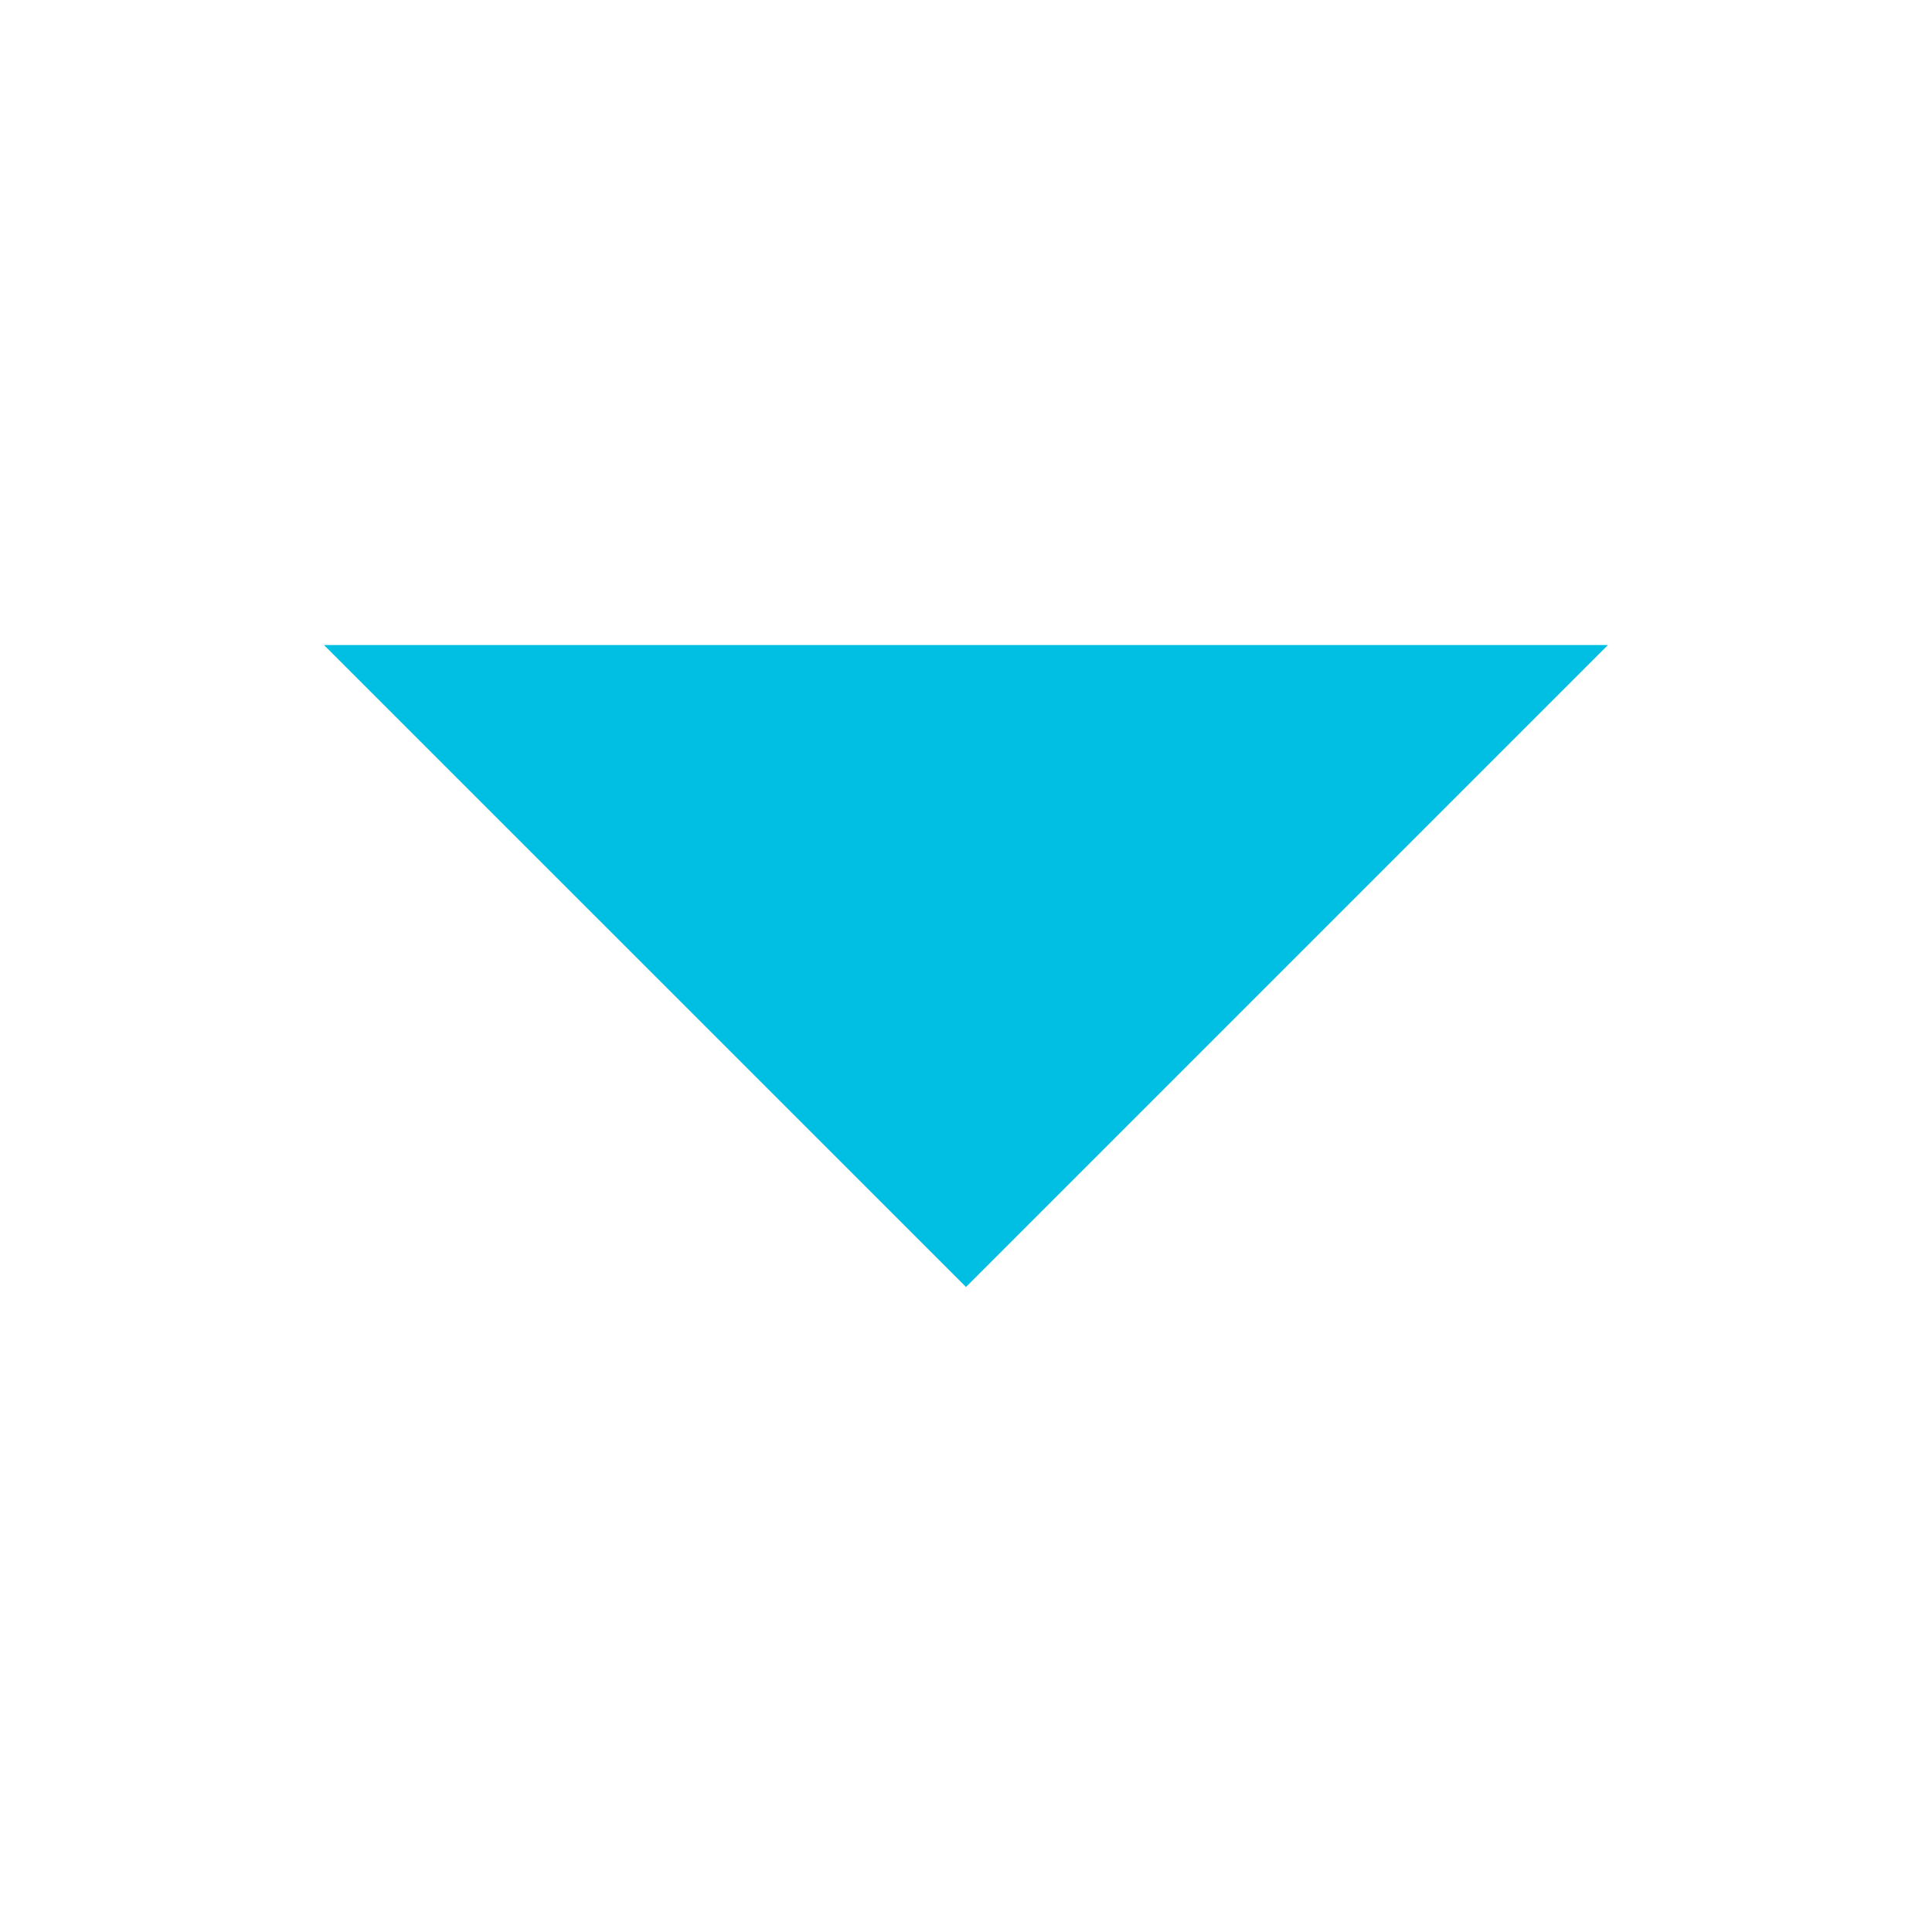
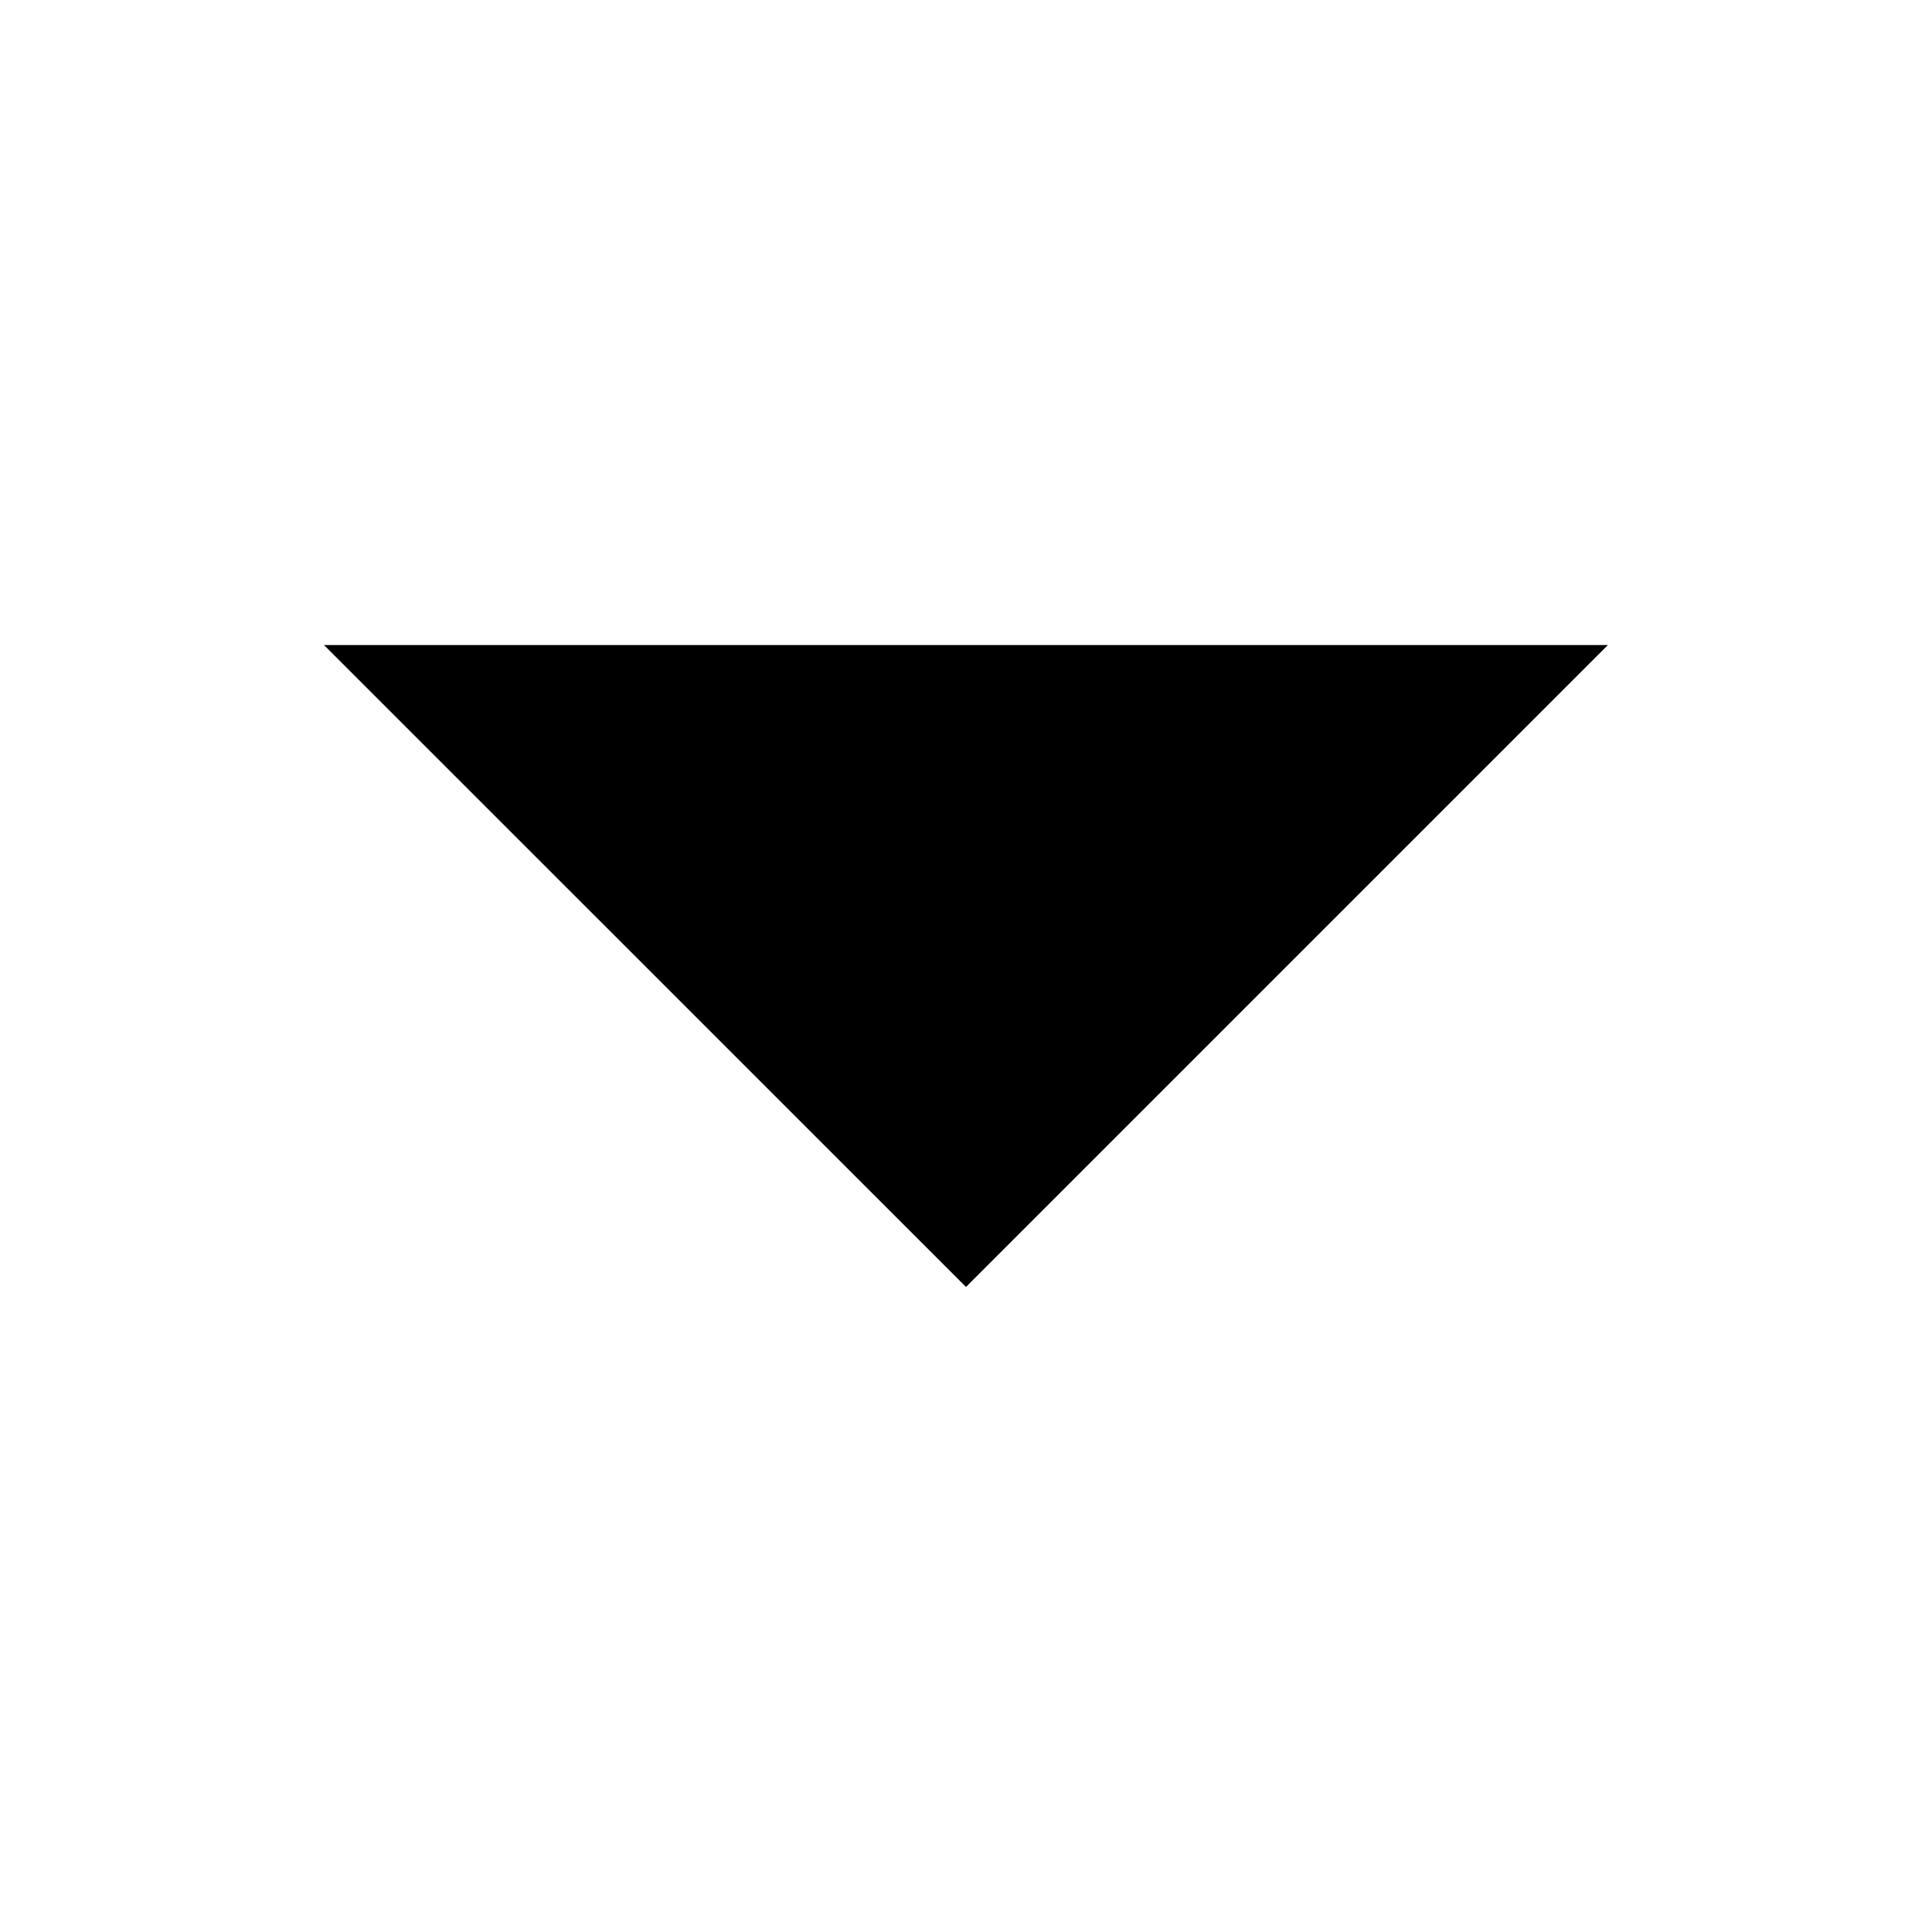
- <svg xmlns="http://www.w3.org/2000/svg" version="1.1" id="Layer_1" x="0px" y="0px" width="16px" height="16px" viewBox="0 0 16 16" enable-background="new 0 0 16 16" xml:space="preserve">
-   <polygon fill="#00BFE3" points="13.316,5.342 8,10.658 2.683,5.342 " />
+ <svg xmlns="http://www.w3.org/2000/svg" version="1.1" x="0px" y="0px" width="16px" height="16px" viewBox="0 0 16 16" enable-background="new 0 0 16 16" xml:space="preserve">
+   <polygon points="13.316,5.342 8,10.658 2.683,5.342 " />
</svg>
